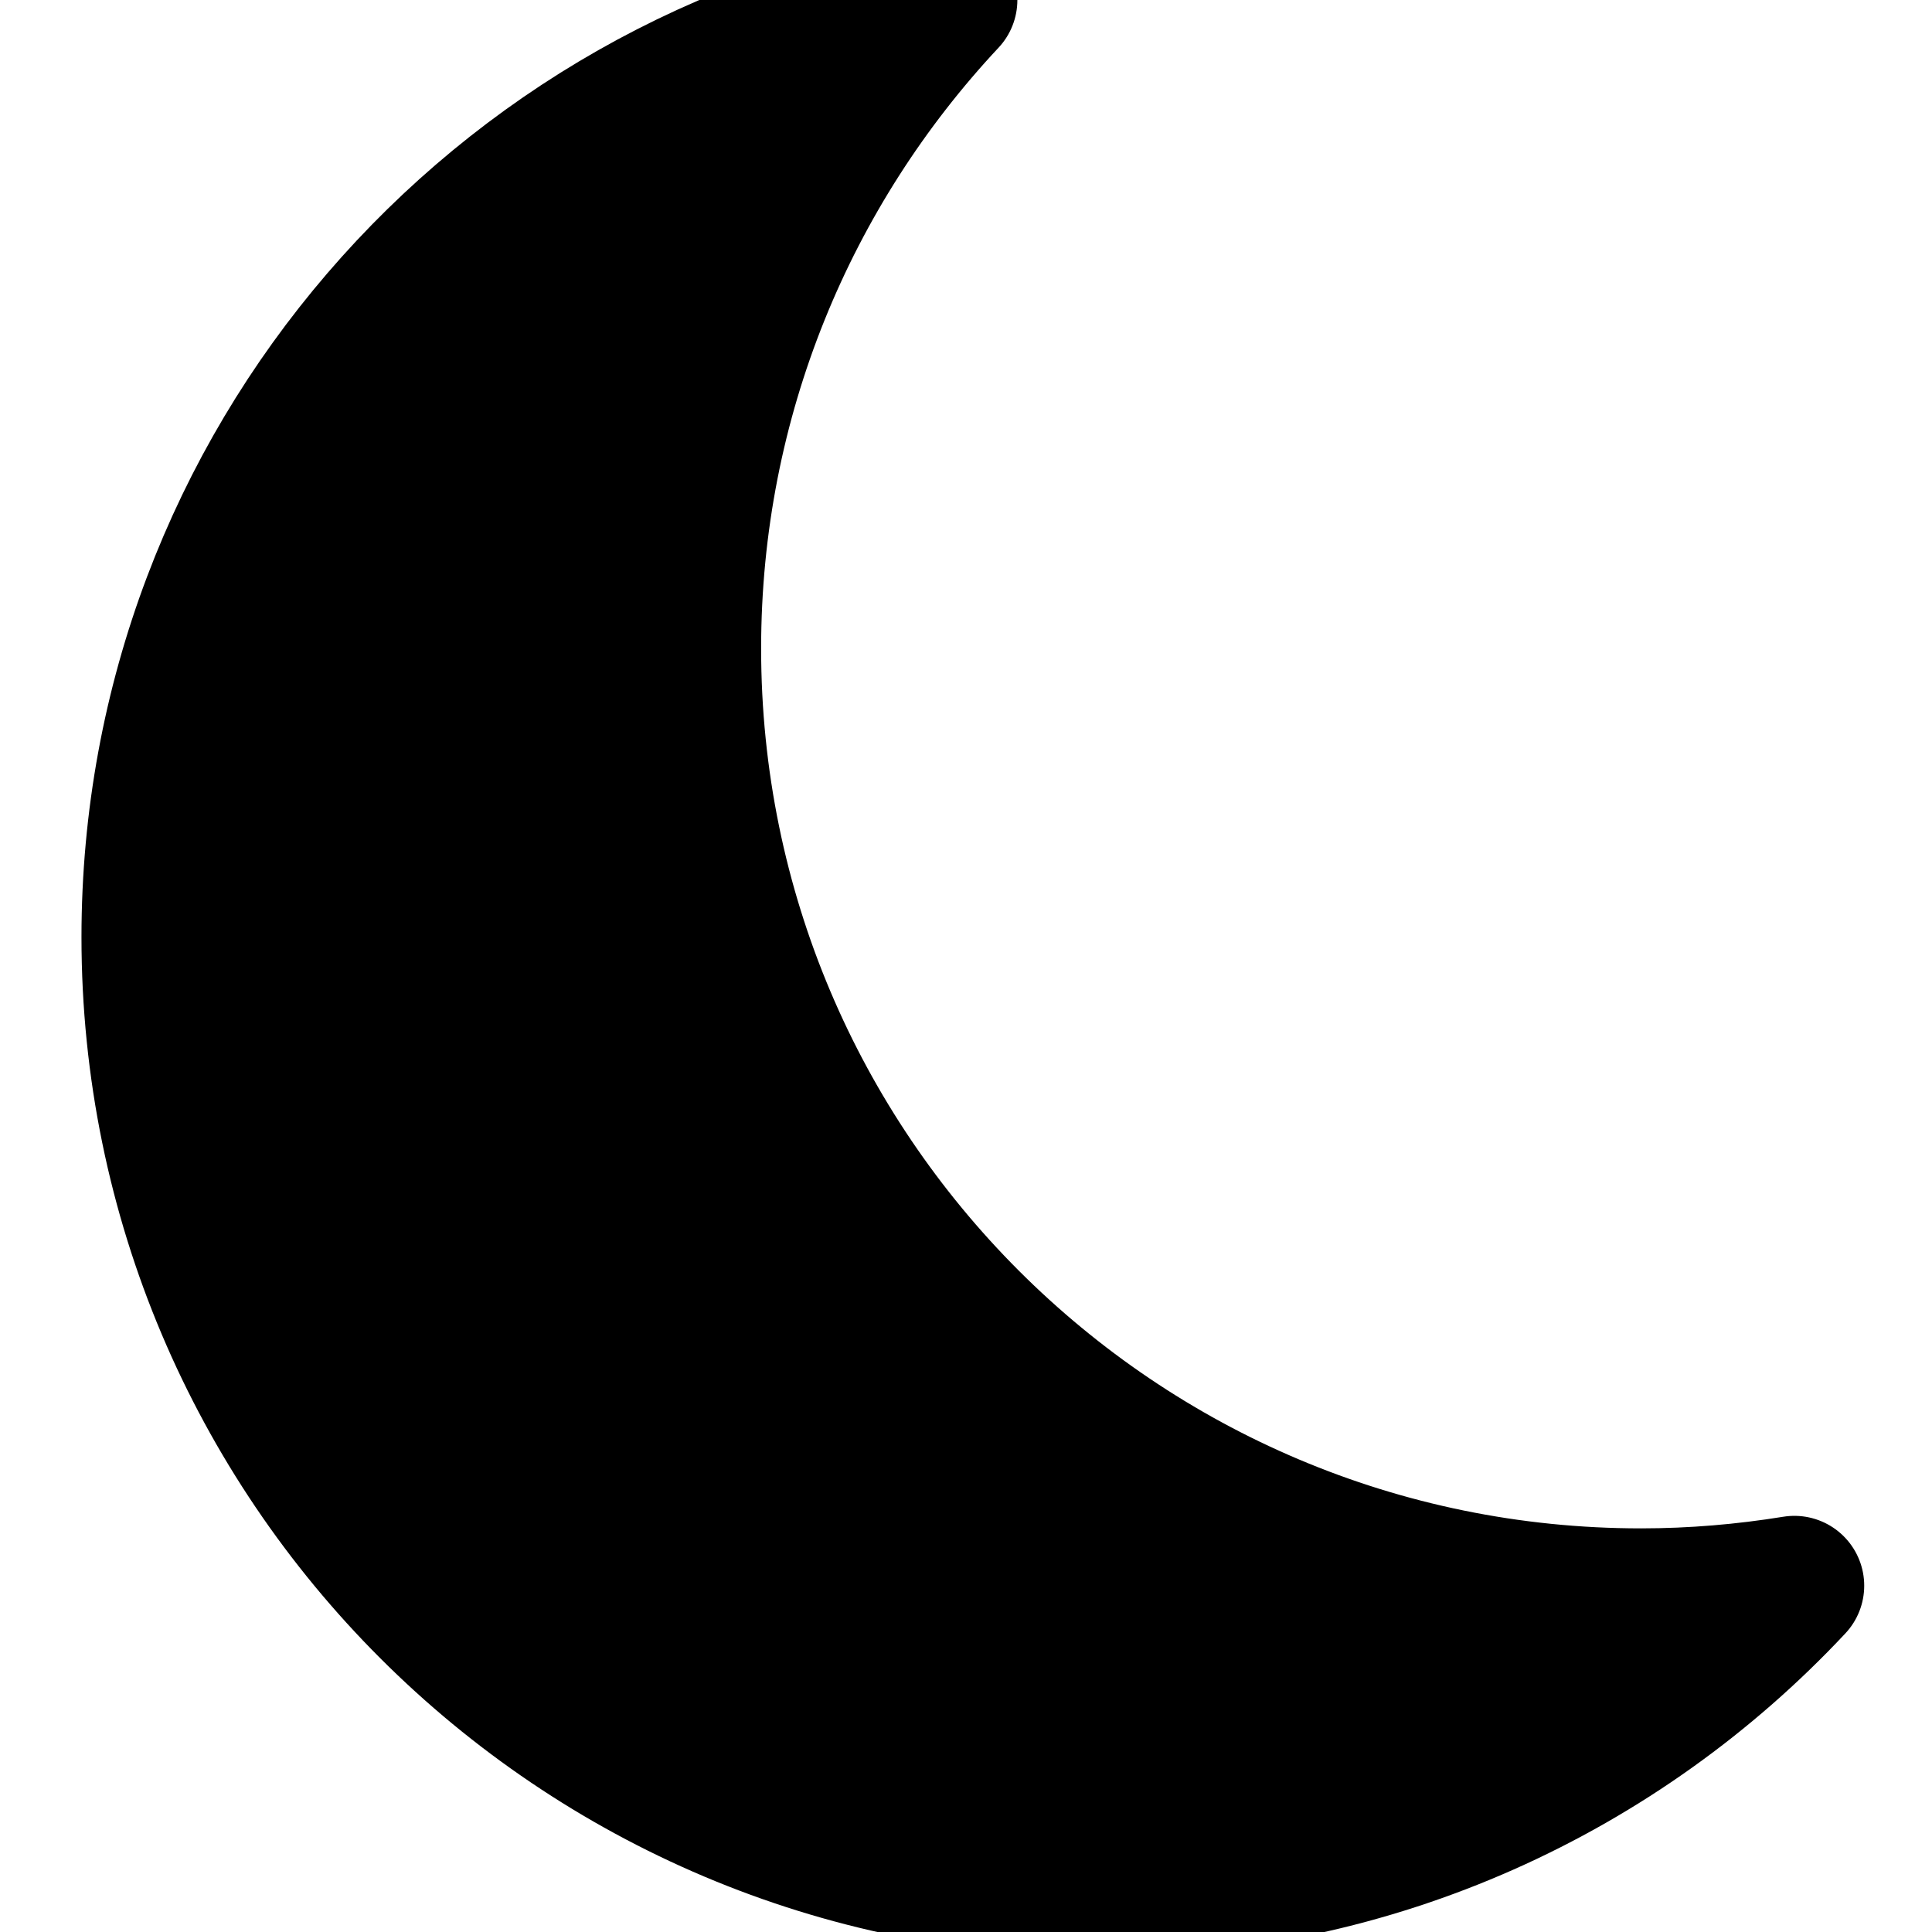
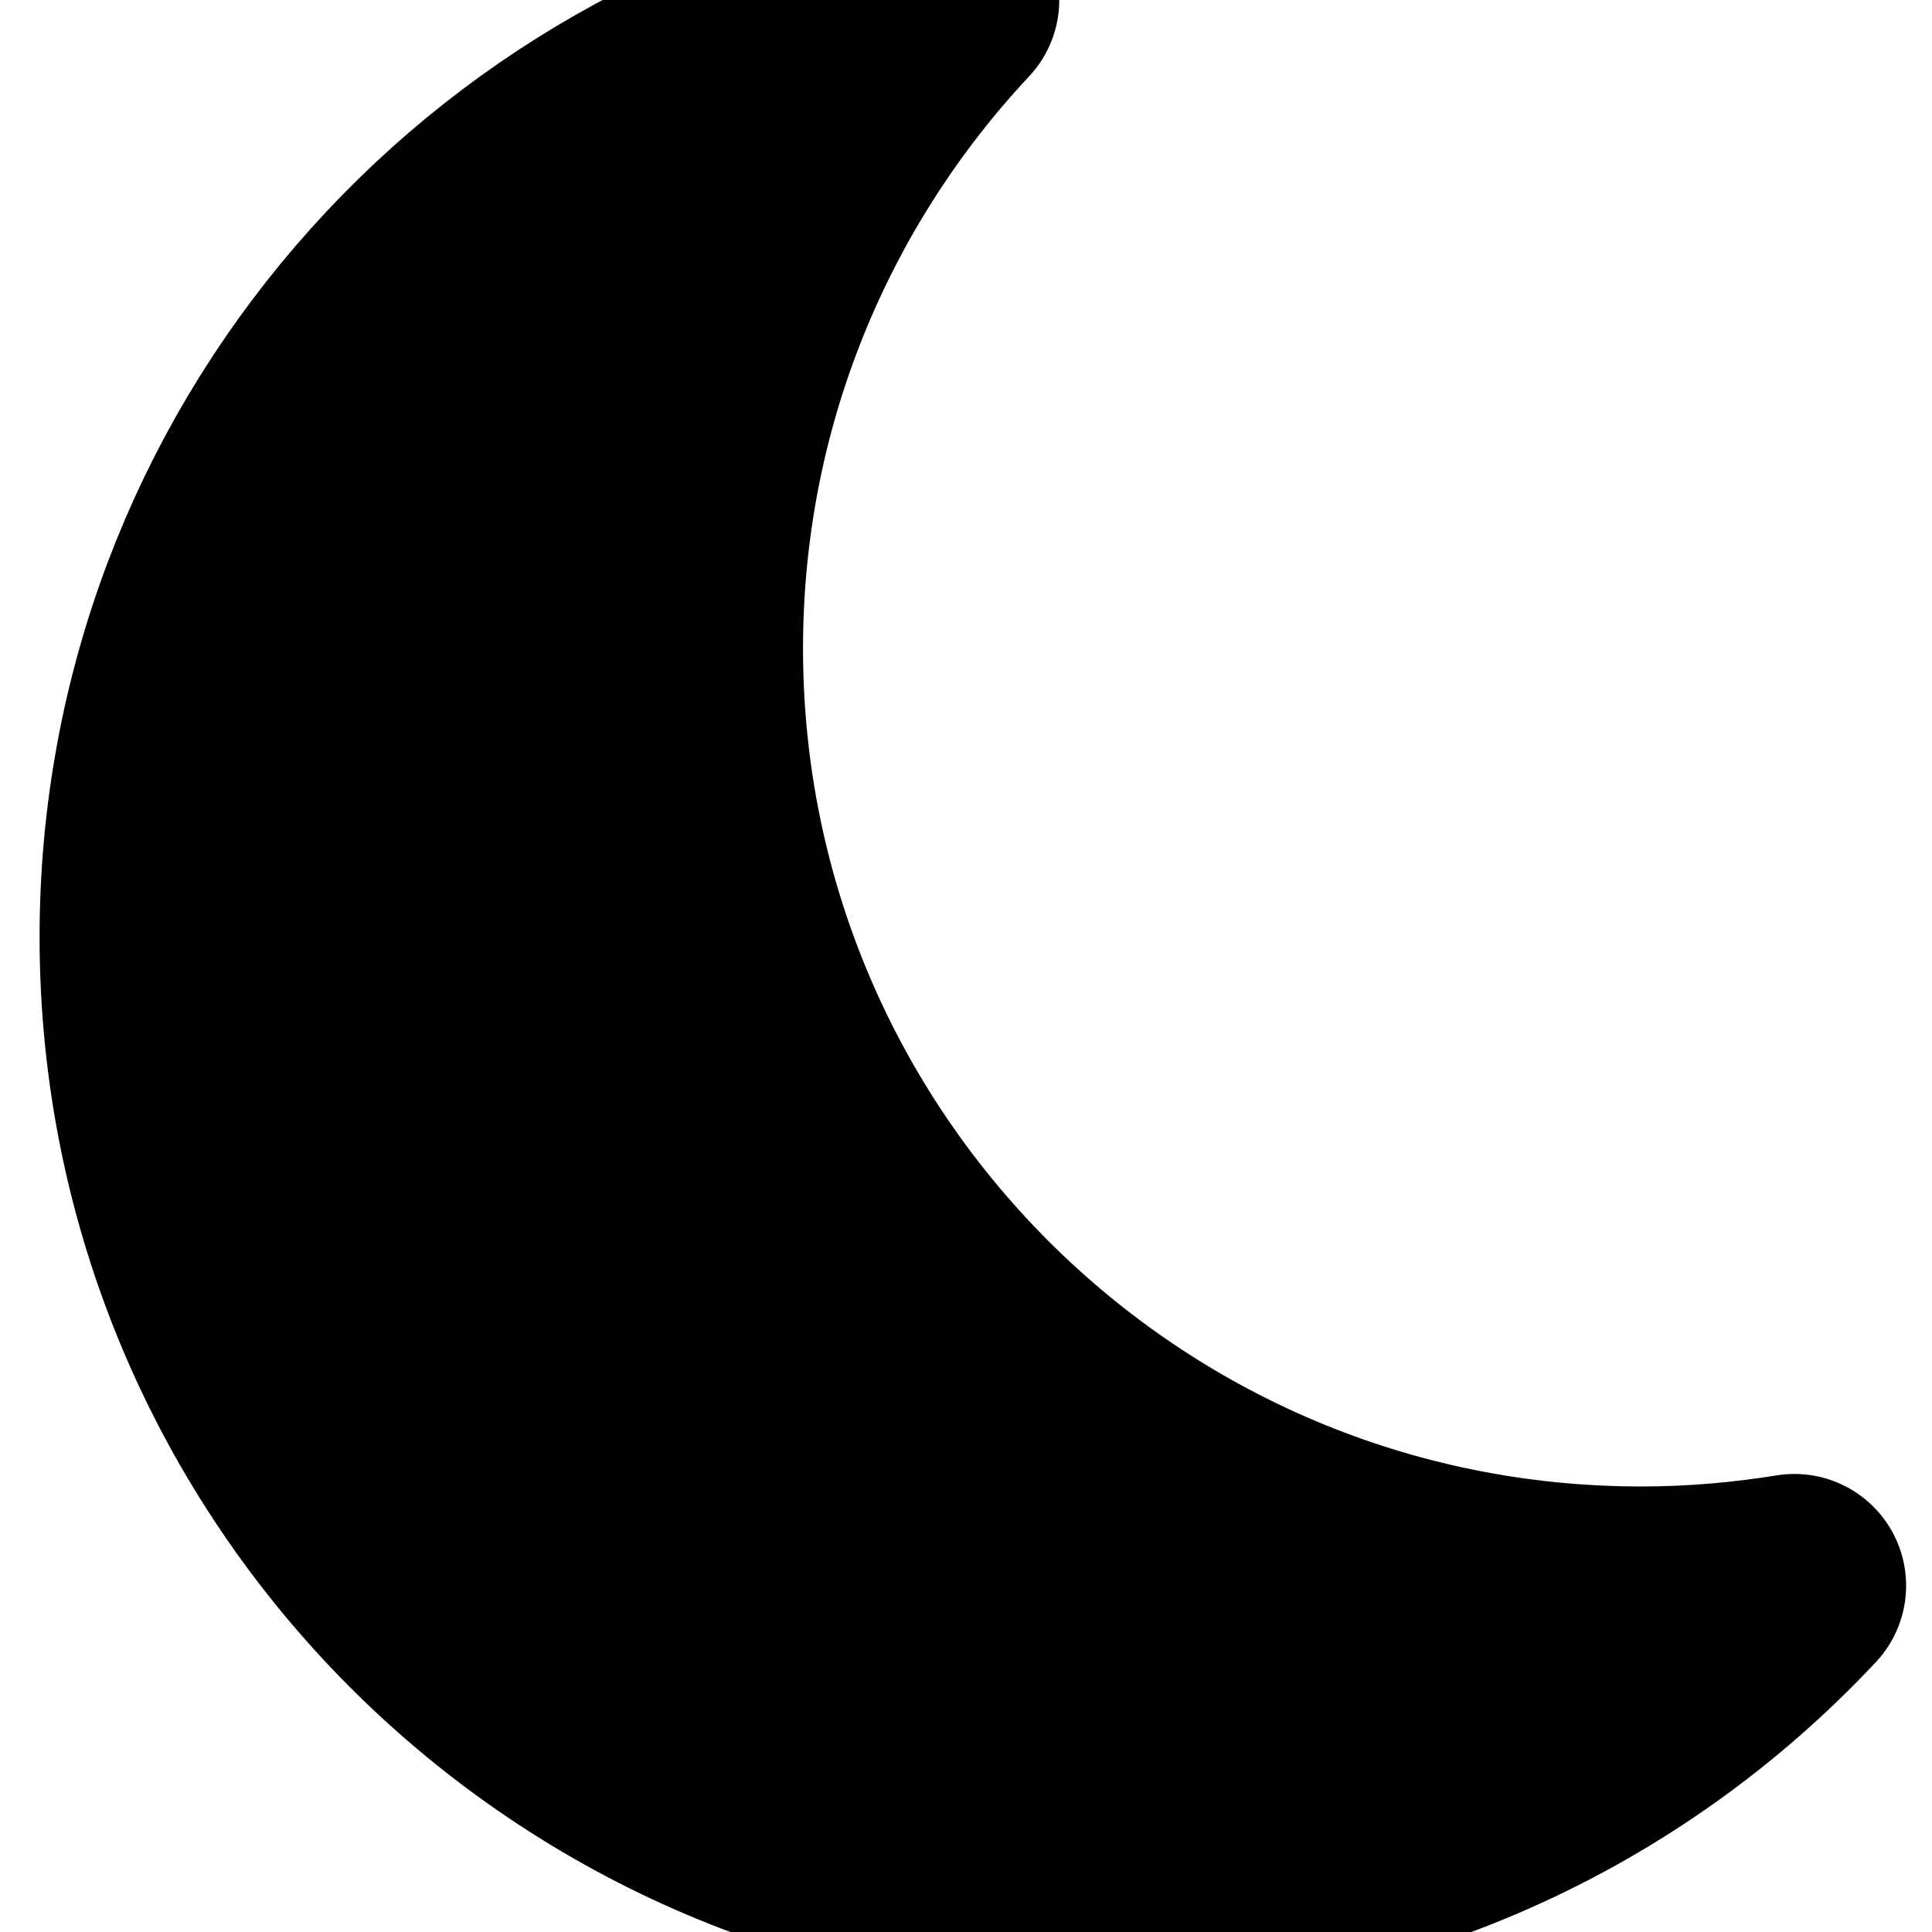
<svg xmlns="http://www.w3.org/2000/svg" version="1.1" id="Layer_1" x="0px" y="0px" width="69.17px" height="69.17px" viewBox="0 0 69.17 69.17" enable-background="new 0 0 69.17 69.17" xml:space="preserve">
-   <path fill="currentColor" fill-opacity="1" stroke="currentColor" stroke-width="5" stroke-linecap="round" stroke-linejoin="round" stroke-miterlimit="10" d="  M58.75,57.219c-18.778,0-34-15.222-34-34c0-8.98,3.487-17.141,9.174-23.219C17.759,2.627,5.417,16.645,5.417,33.552  c0,18.778,15.222,34,34,34c9.798,0,18.622-4.15,24.826-10.781C62.454,57.061,60.621,57.219,58.75,57.219z" />
+   <path fill="currentColor" fill-opacity="1" stroke="currentColor" stroke-width="8" stroke-linecap="round" stroke-linejoin="round" stroke-miterlimit="10" d="  M58.75,57.219c-18.778,0-34-15.222-34-34c0-8.98,3.487-17.141,9.174-23.219C17.759,2.627,5.417,16.645,5.417,33.552  c0,18.778,15.222,34,34,34c9.798,0,18.622-4.15,24.826-10.781C62.454,57.061,60.621,57.219,58.75,57.219z" />
</svg>
